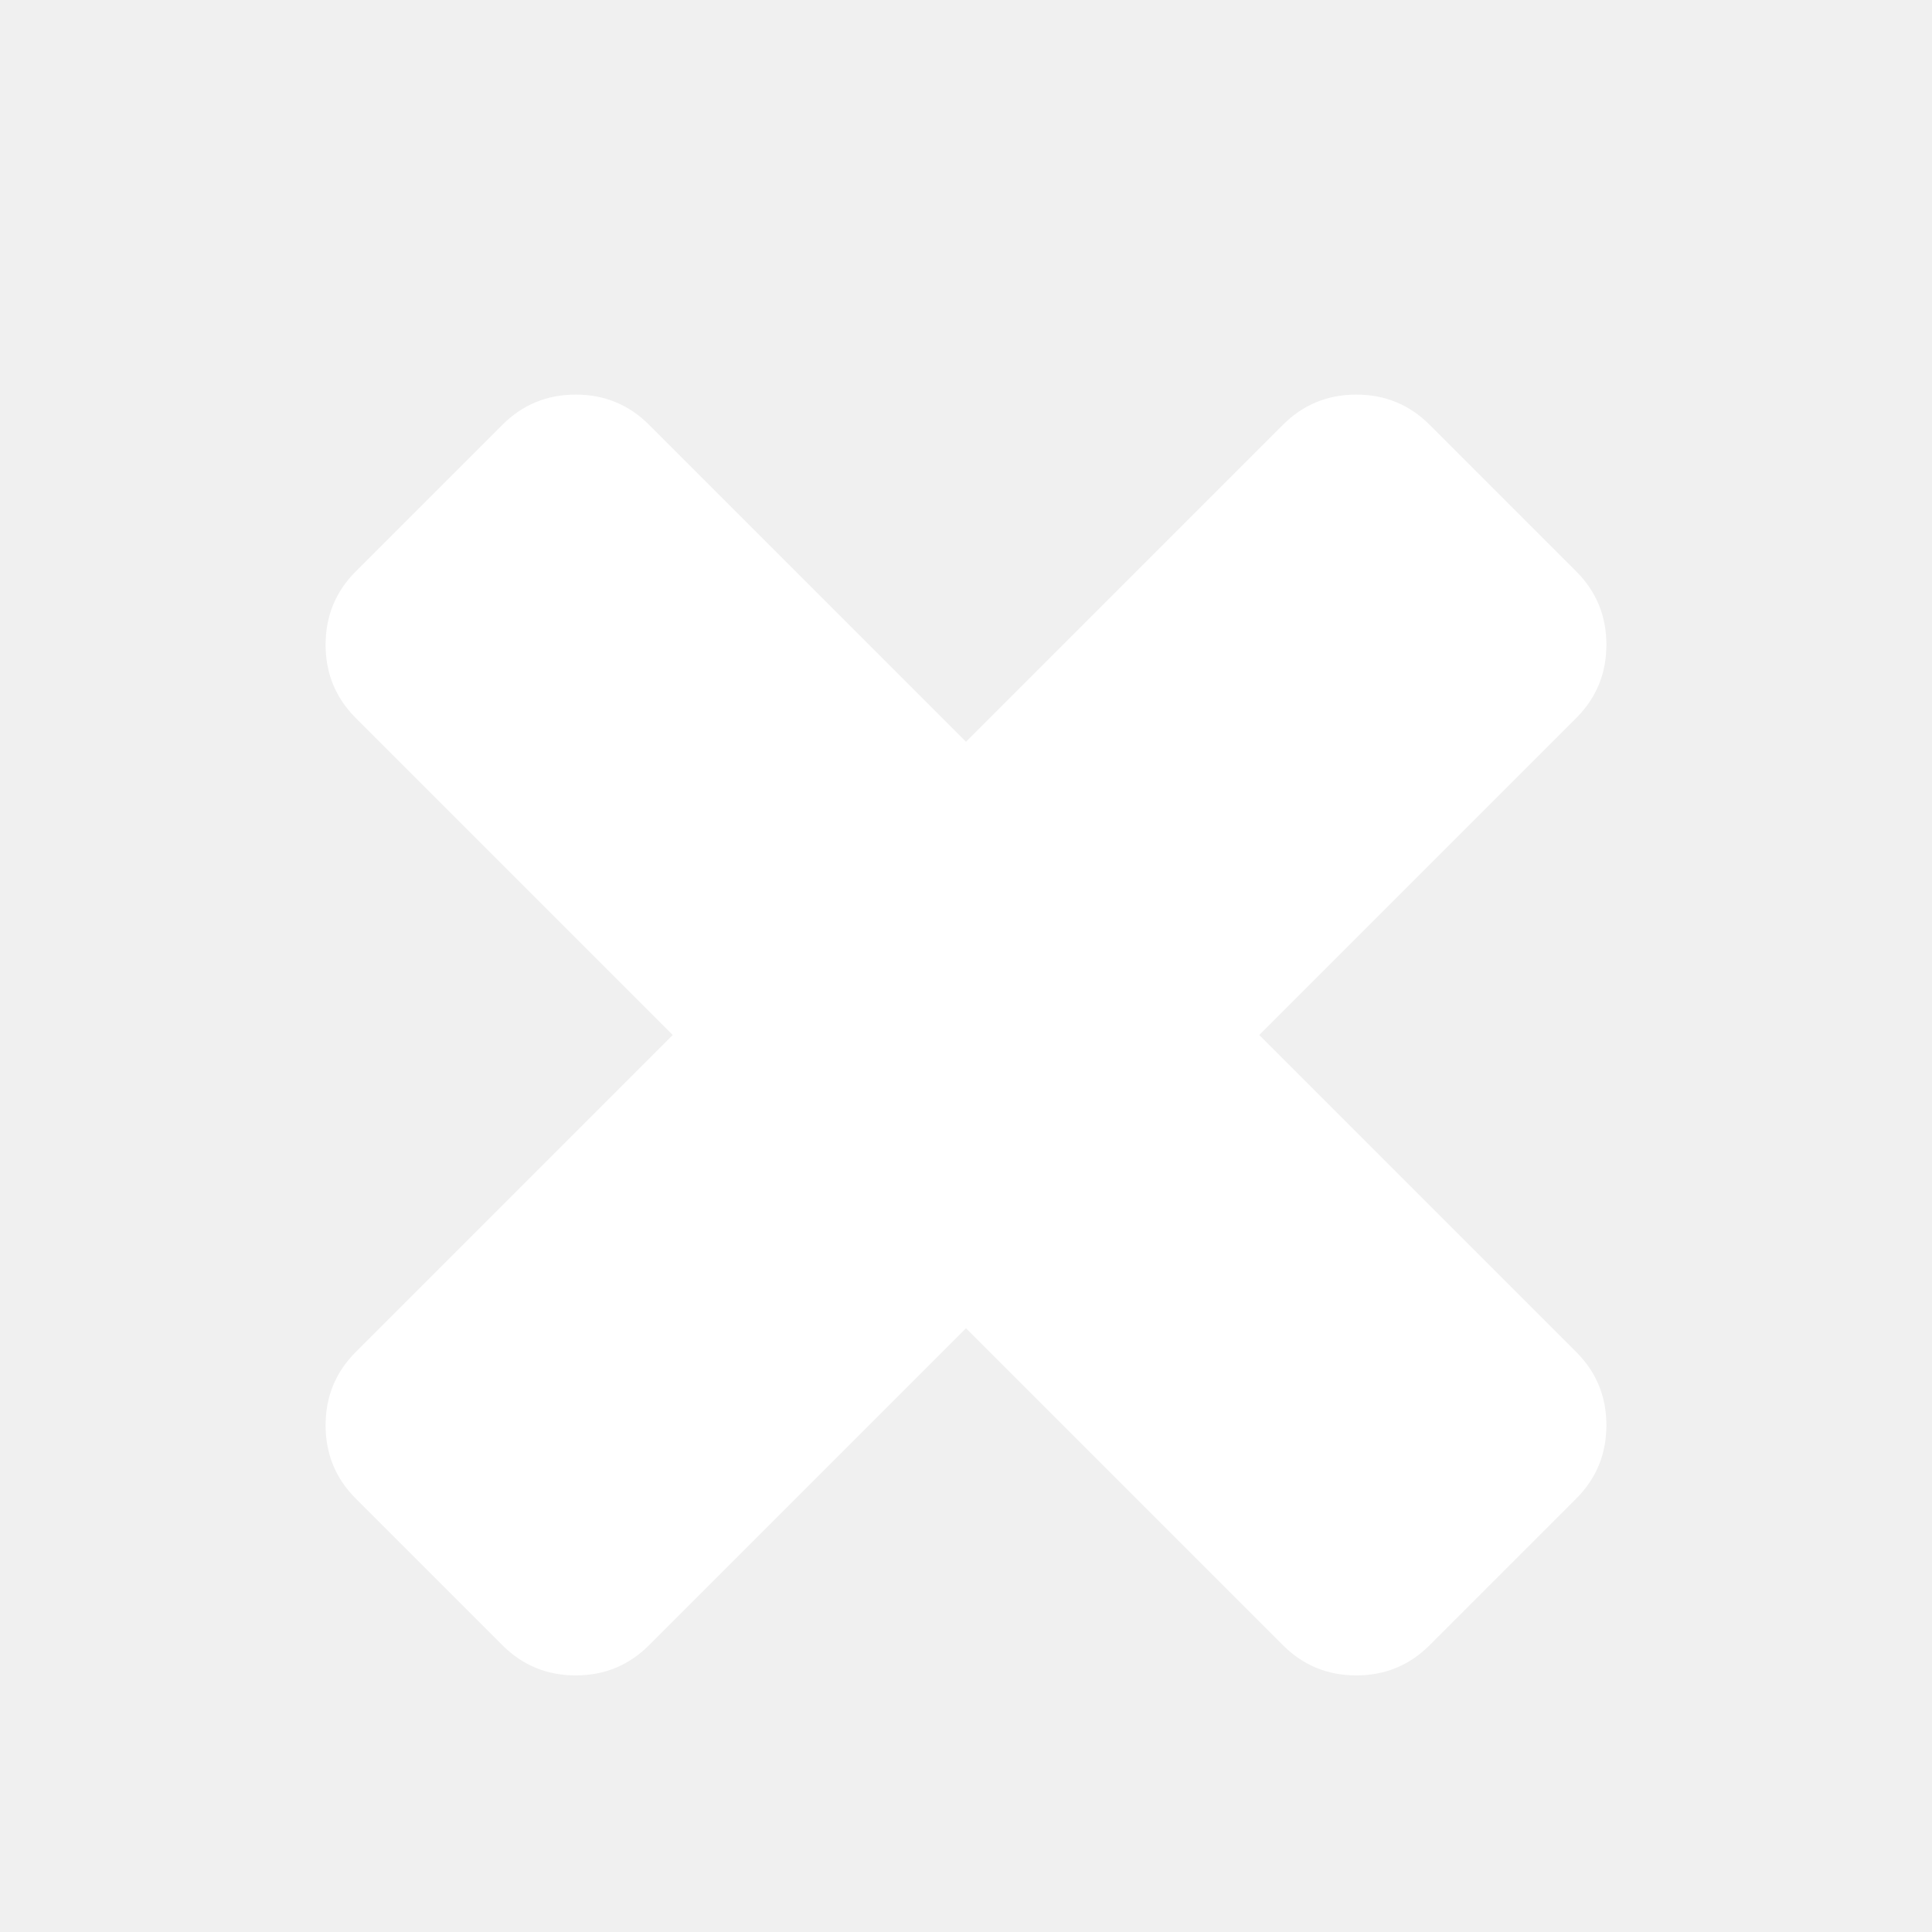
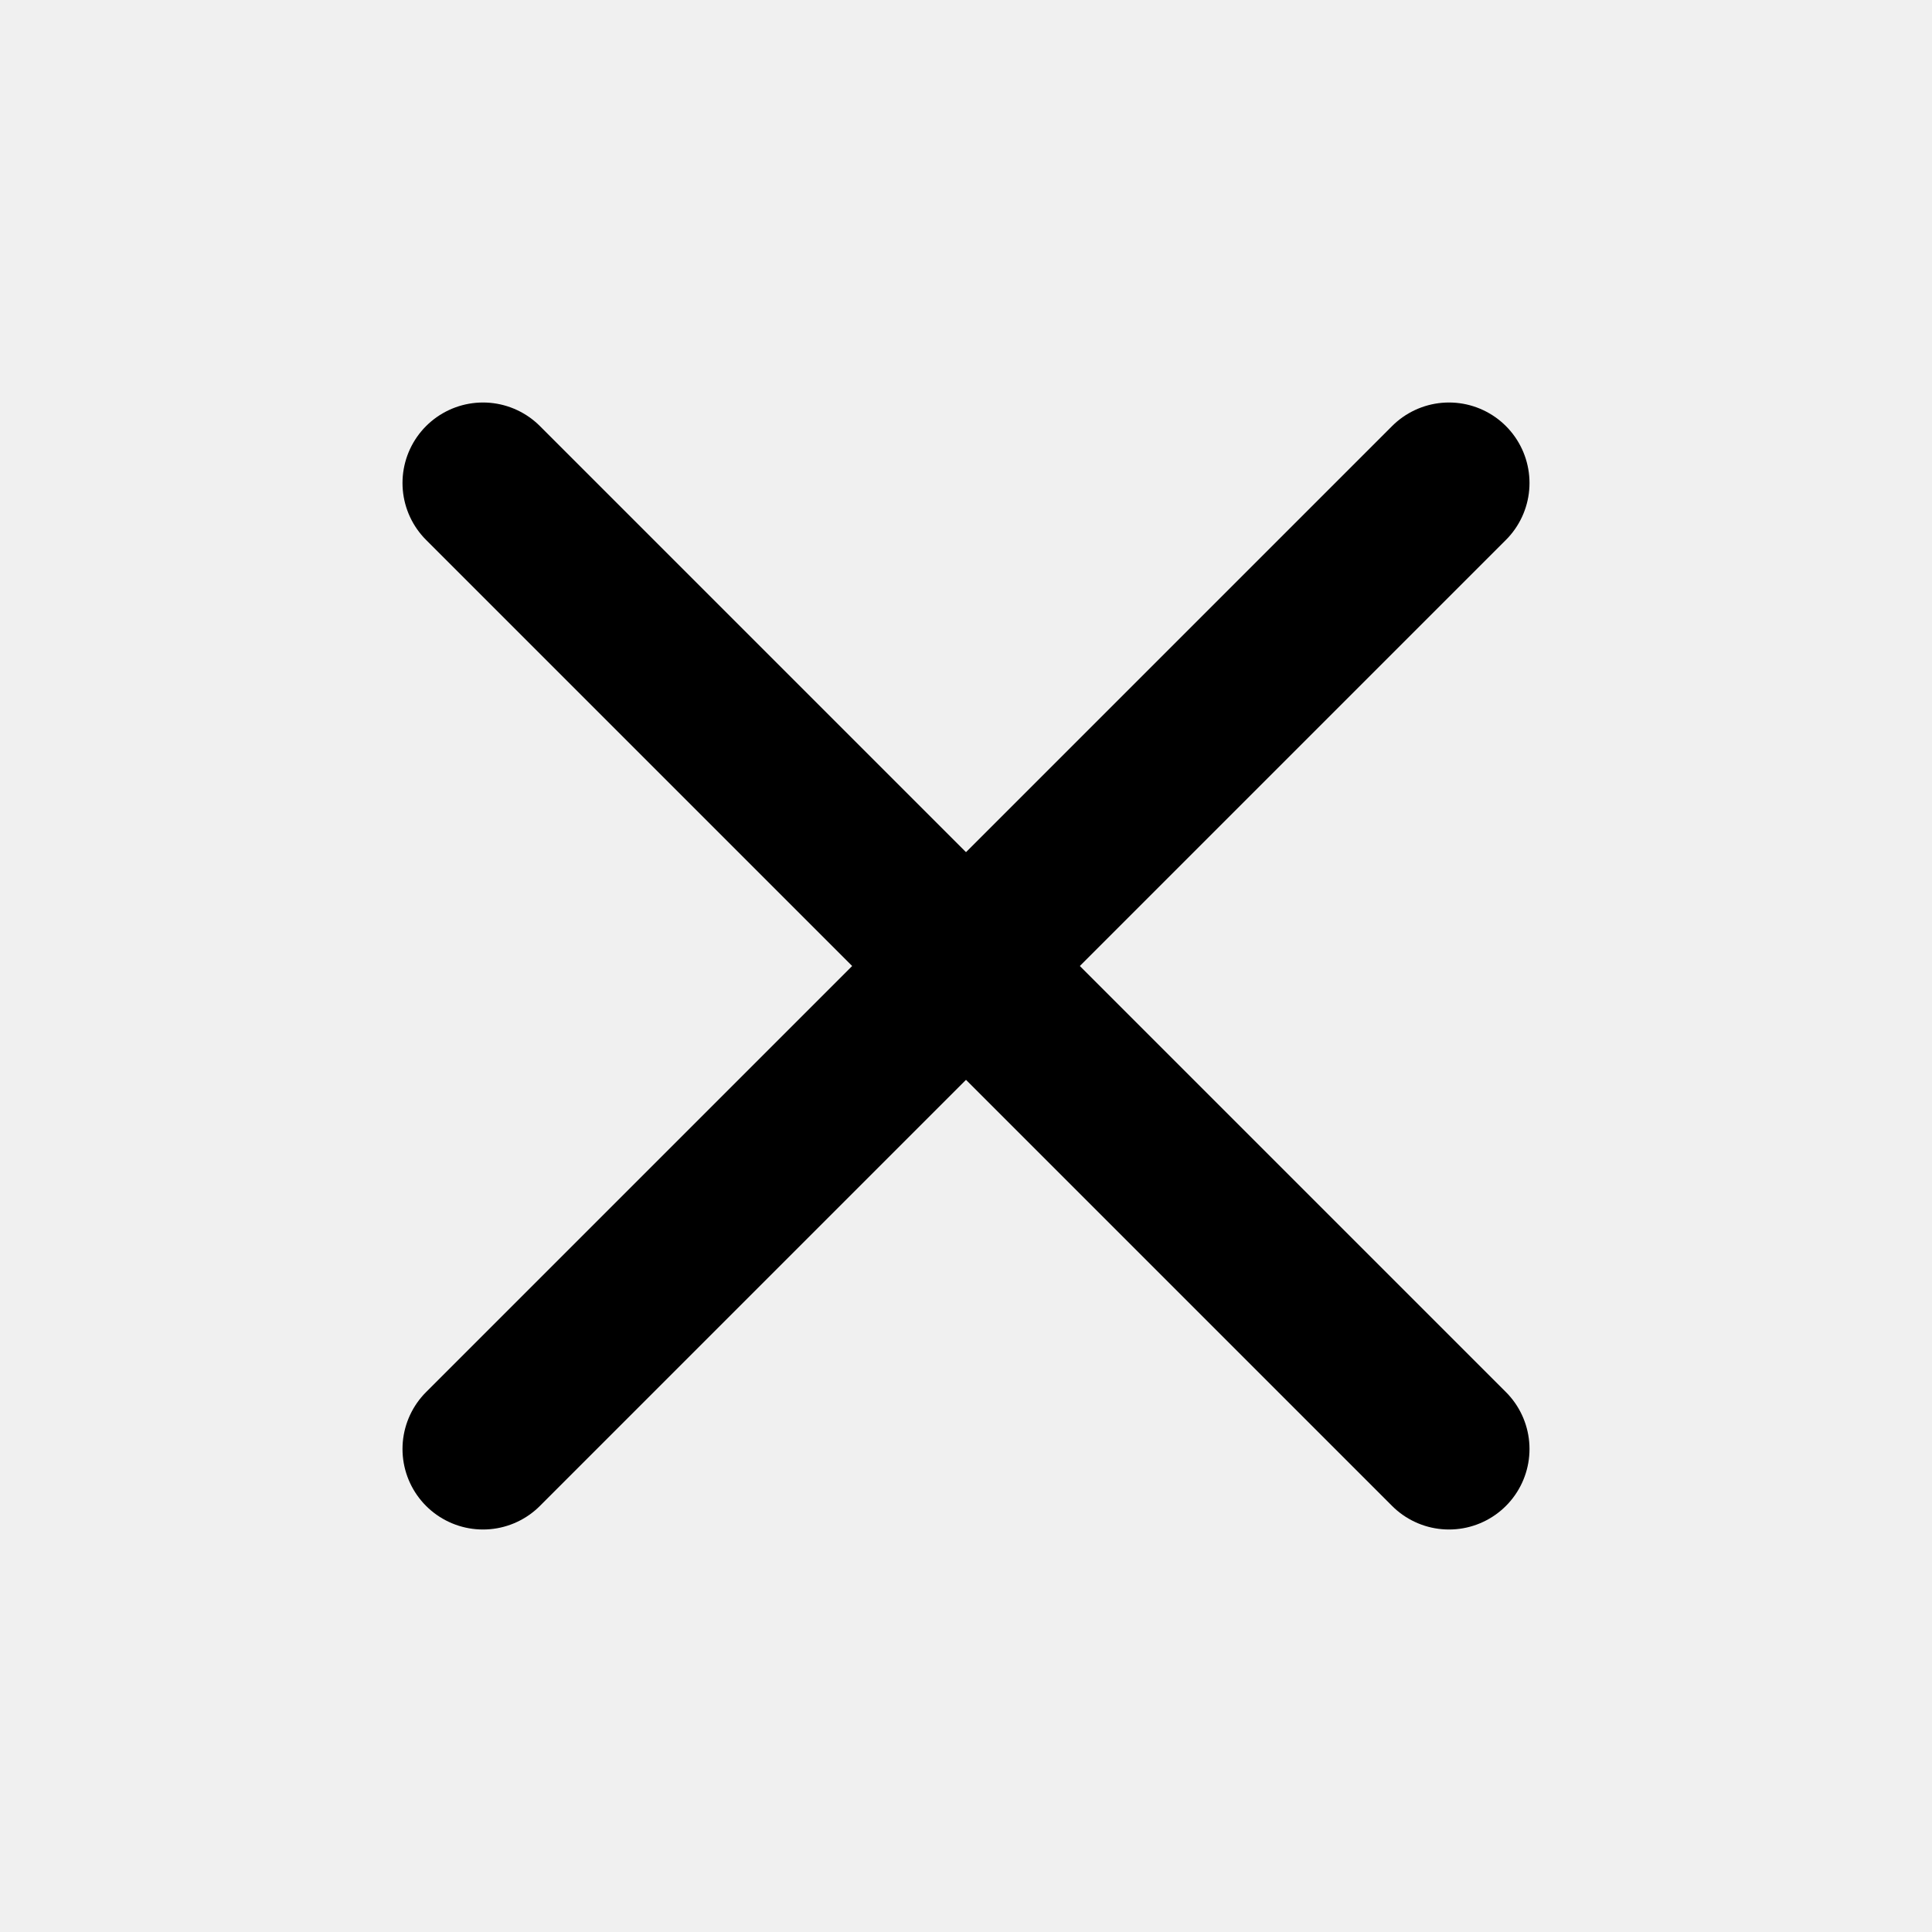
- <svg xmlns="http://www.w3.org/2000/svg" width="1792" height="1792" viewBox="0 0 1792 1792">
-   <path d="M1490 1322q0 40-28 68l-136 136q-28 28-68 28t-68-28l-294-294-294 294q-28 28-68 28t-68-28l-136-136q-28-28-28-68t28-68l294-294-294-294q-28-28-28-68t28-68l136-136q28-28 68-28t68 28l294 294 294-294q28-28 68-28t68 28l136 136q28 28 28 68t-28 68l-294 294 294 294q28 28 28 68z" fill="#fff" />
+ <svg xmlns="http://www.w3.org/2000/svg" width="24" height="24" viewBox="0 0 24 24" fill="none" stroke="currentColor" stroke-width="2" stroke-linecap="round" stroke-linejoin="round" class="feather feather-x">
+   <line x1="18" y1="6" x2="6" y2="18" />
+   <line x1="6" y1="6" x2="18" y2="18" />
</svg>
